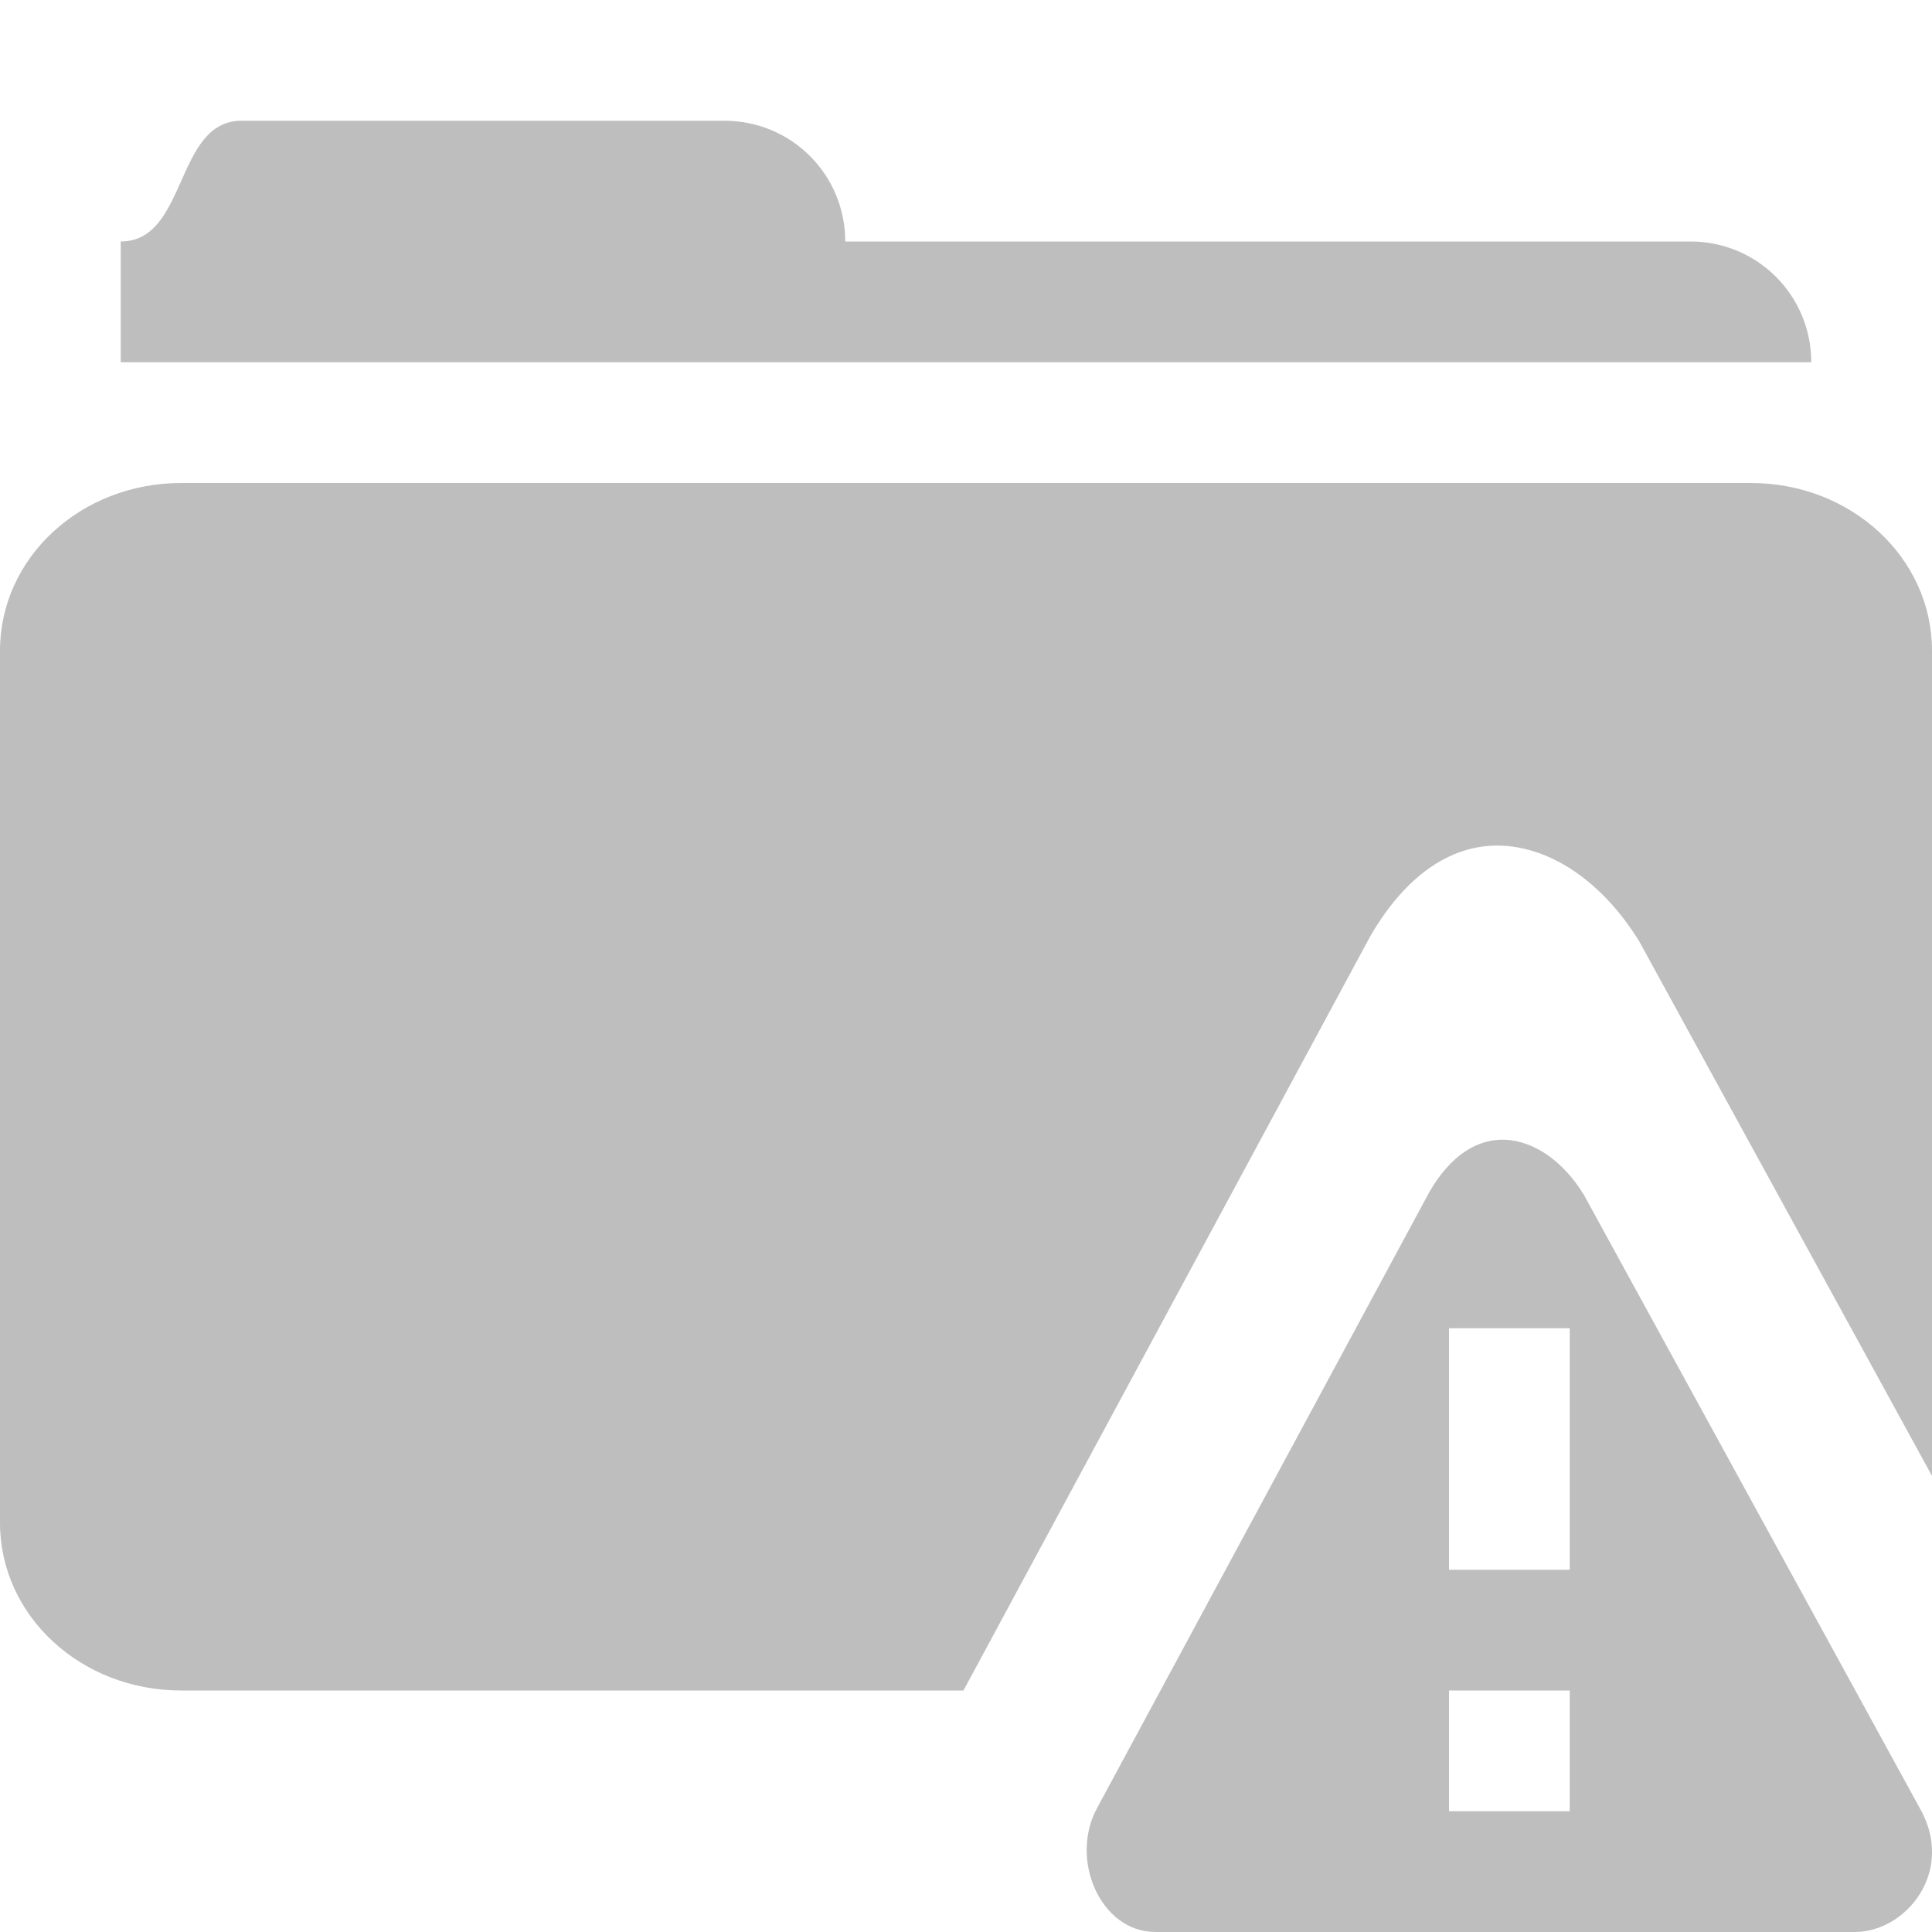
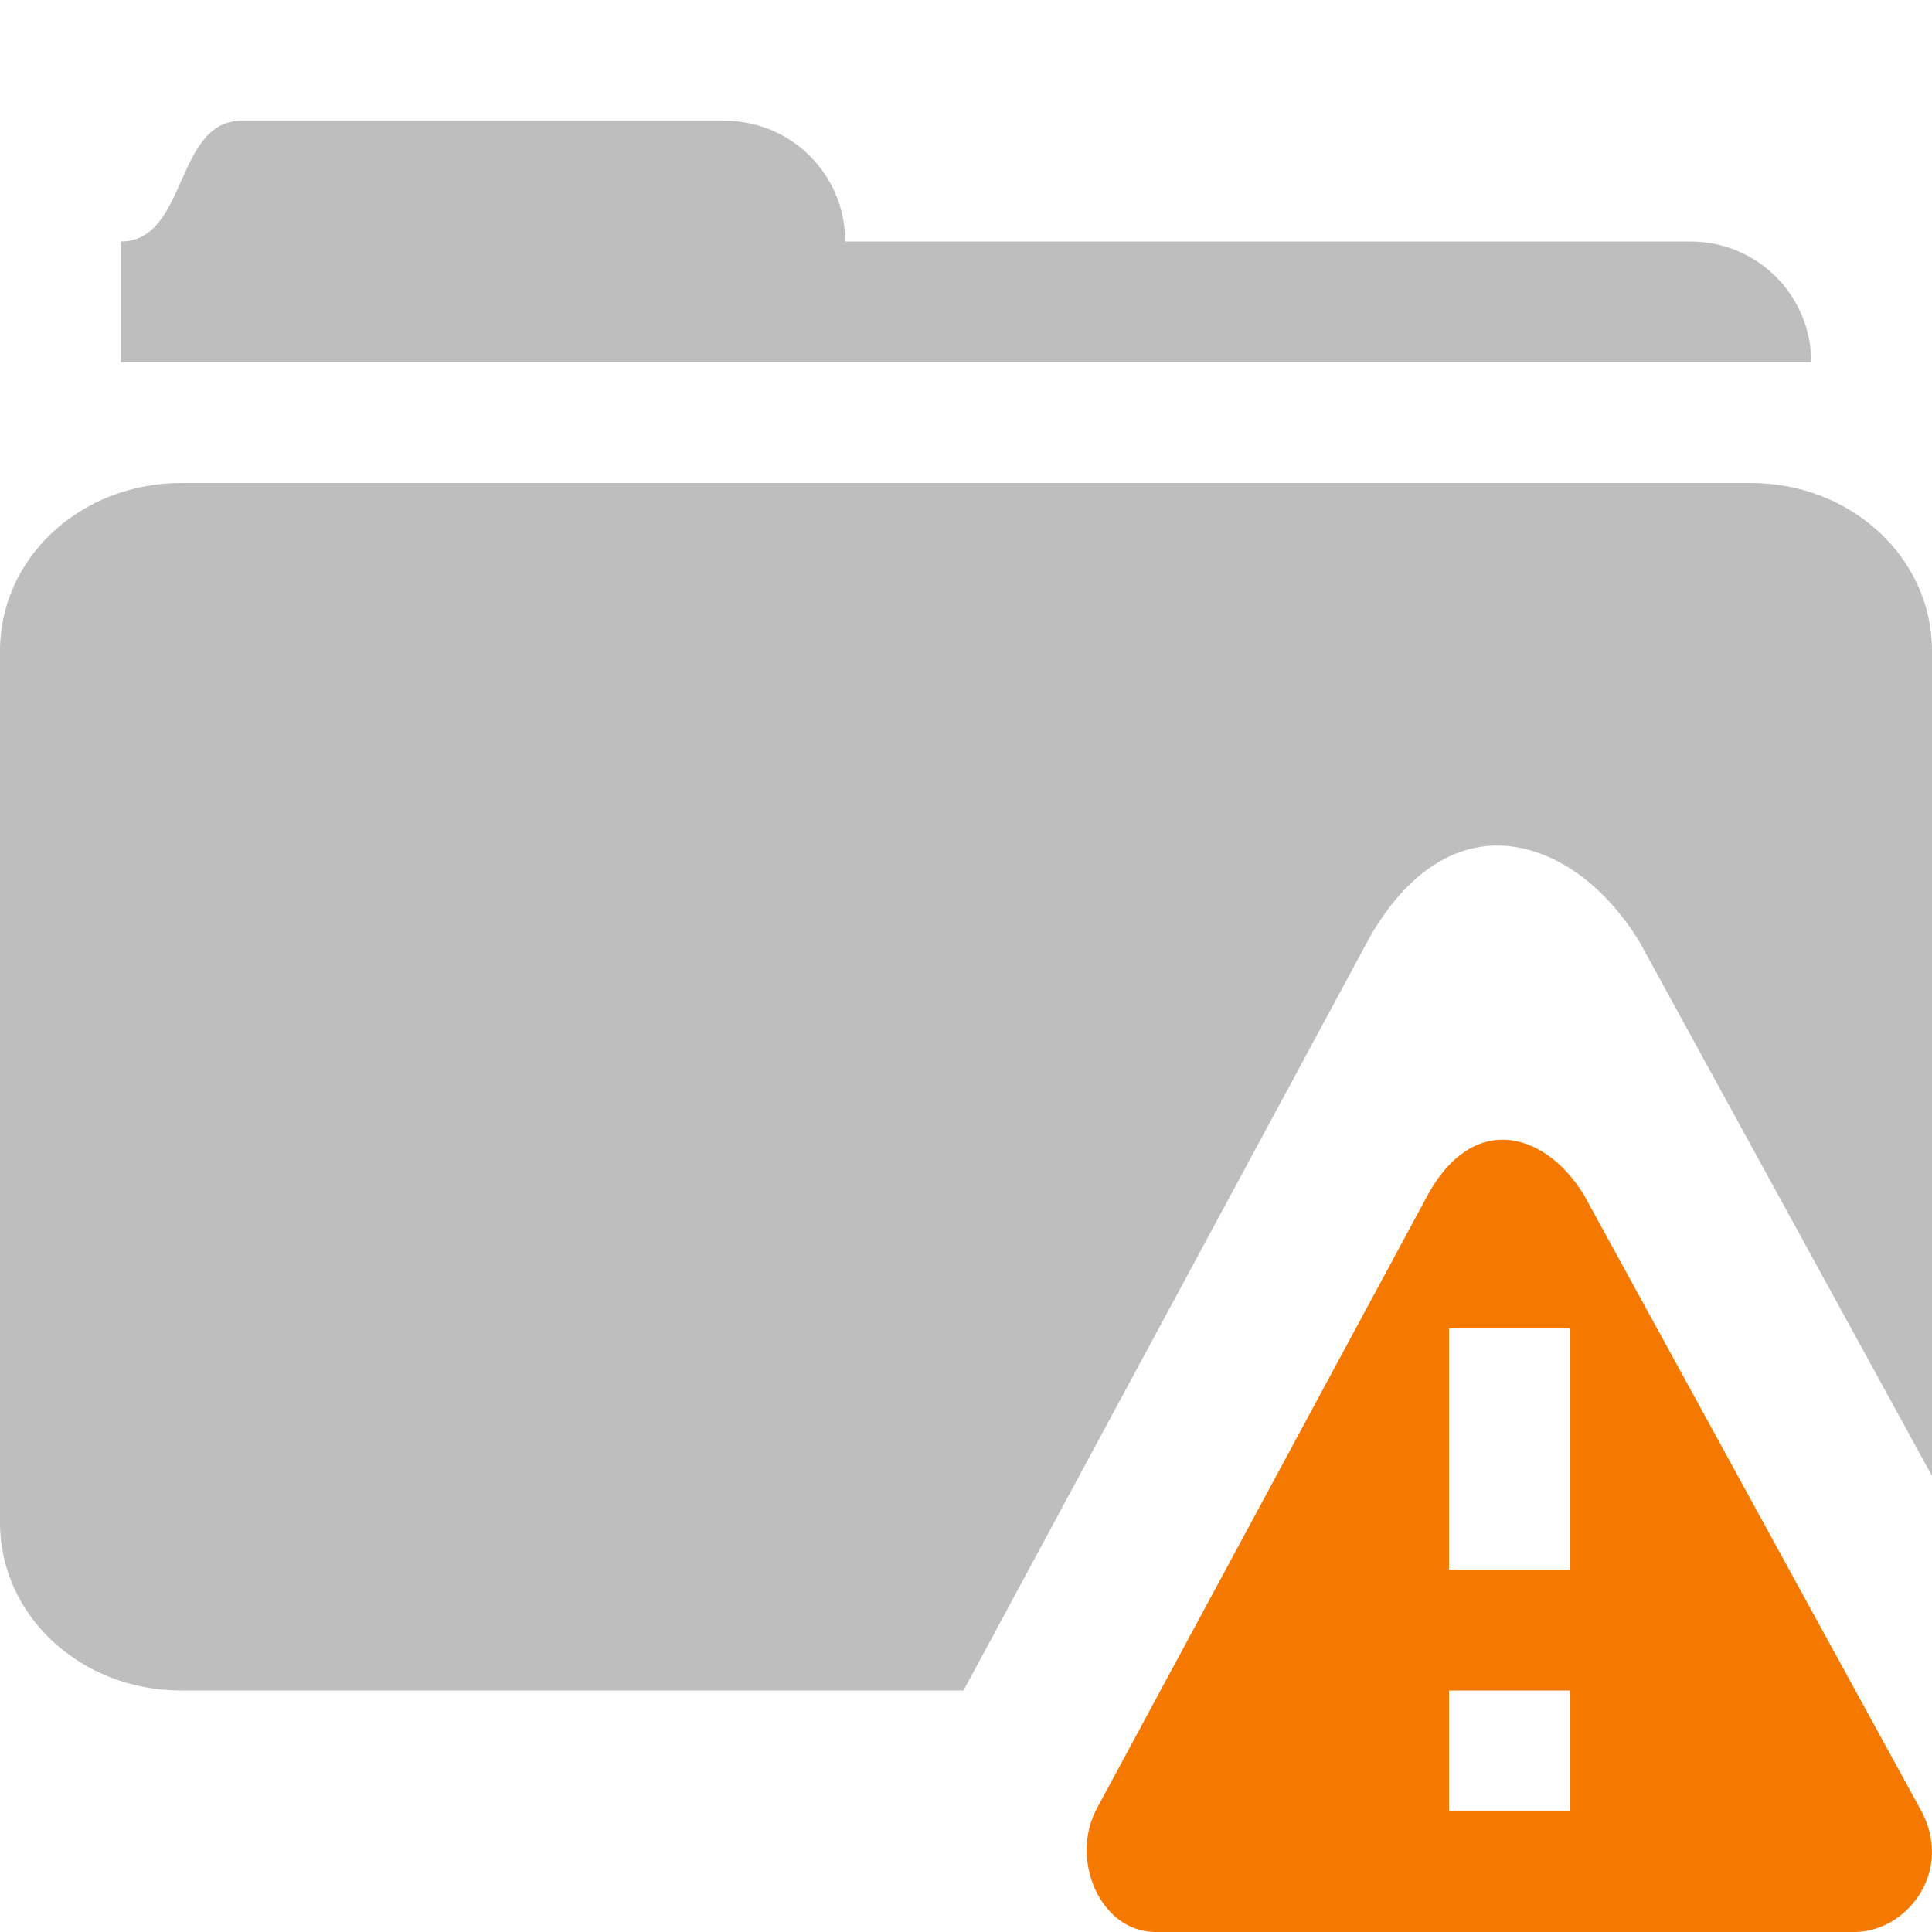
<svg xmlns="http://www.w3.org/2000/svg" xmlns:ns1="http://www.openswatchbook.org/uri/2009/osb" width="16" height="16" id="svg2" version="1.0" style="display:inline">
  <defs id="defs4">
    <linearGradient ns1:paint="solid" id="linearGradient5606">
      <stop style="stop-color:#000000;stop-opacity:1;" offset="0" id="stop5608" />
    </linearGradient>
    <filter id="filter7554" color-interpolation-filters="sRGB">
      <feBlend mode="darken" in2="BackgroundImage" id="feBlend7556" />
    </filter>
  </defs>
  <g style="display:inline" id="layer1">
    <path style="display:inline;fill:#bebebe;fill-opacity:1;stroke:none" d="M 2,1 C 1.446,1 1.554,2 1,2 L 1,2 1,3 15,3 C 15,2.446 14.554,2 14,2 L 7,2 C 7,1.446 6.554,1 6,1 Z" id="path3028" />
    <path style="display:inline;fill:#bebebe;fill-opacity:1;stroke:none" d="M 1.5 4 C 0.669 4 0 4.619 0 5.389 L 0 12.611 C 0 13.381 0.669 14 1.5 14 L 7.979 14 L 11.35 7.75 C 11.656 7.224 12.046 6.982 12.449 7.004 C 12.852 7.026 13.27 7.301 13.576 7.797 L 16 12.223 L 16 5.389 C 16 4.619 15.331 4 14.5 4 L 1.5 4 z " id="path3040" />
    <g id="layer9" style="display:inline" transform="translate(-840.0002,470.0069)" />
    <g id="layer10" style="display:inline;filter:url(#filter7554)" transform="translate(-840.0002,470.0069)" />
    <g id="layer1-1" style="display:inline" transform="translate(-565,-181.9931)" />
    <g id="layer14" style="display:inline" transform="translate(-840.0002,470.0069)" />
    <g id="layer15" style="display:inline" transform="translate(-840.0002,470.0069)" />
    <g id="g71291" style="display:inline" transform="translate(-840.0002,470.0069)" />
    <g id="layer2" style="display:inline" transform="translate(-599,3.006937)" />
    <g id="g6058" style="display:inline" transform="translate(-599,3.006937)" />
    <g id="layer12" style="display:inline" transform="translate(-840.0002,470.0069)" />
-     <path style="color:#bebebe;display:inline;overflow:visible;visibility:visible;fill:#bebebe;fill-opacity:1;fill-rule:nonzero;stroke:none;stroke-width:1.781;marker:none;enable-background:new" d="M 12.471 9.439 C 12.239 9.427 12.016 9.565 11.84 9.867 L 9.088 14.969 C 8.853 15.393 9.11 16 9.57 16 L 15.359 16 C 15.791 16 16.198 15.49 15.896 14.969 L 13.117 9.895 C 12.942 9.61 12.702 9.452 12.471 9.439 z M 12 11 L 13 11 L 13 13 L 12 13 L 12 11 z M 12 14 L 13 14 L 13 15 L 12 15 L 12 14 z " id="path18112" />
+     <path style="color:#bebebe;display:inline;overflow:visible;visibility:visible;fill:#f57900;fill-opacity:1;fill-rule:nonzero;stroke:none;stroke-width:1.781;marker:none;enable-background:new" d="M 12.471,9.439 C 12.239,9.427 12.016,9.565 11.84,9.867 L 9.088,14.969 C 8.853,15.393 9.11,16 9.57,16 h 5.789 c 0.432,0 0.838,-0.51 0.537,-1.031 L 13.117,9.895 C 12.942,9.61 12.702,9.452 12.471,9.439 Z M 12,11 h 1 v 2 h -1 z m 0,3 h 1 v 1 h -1 z" id="path18112" class="warning" />
  </g>
</svg>
